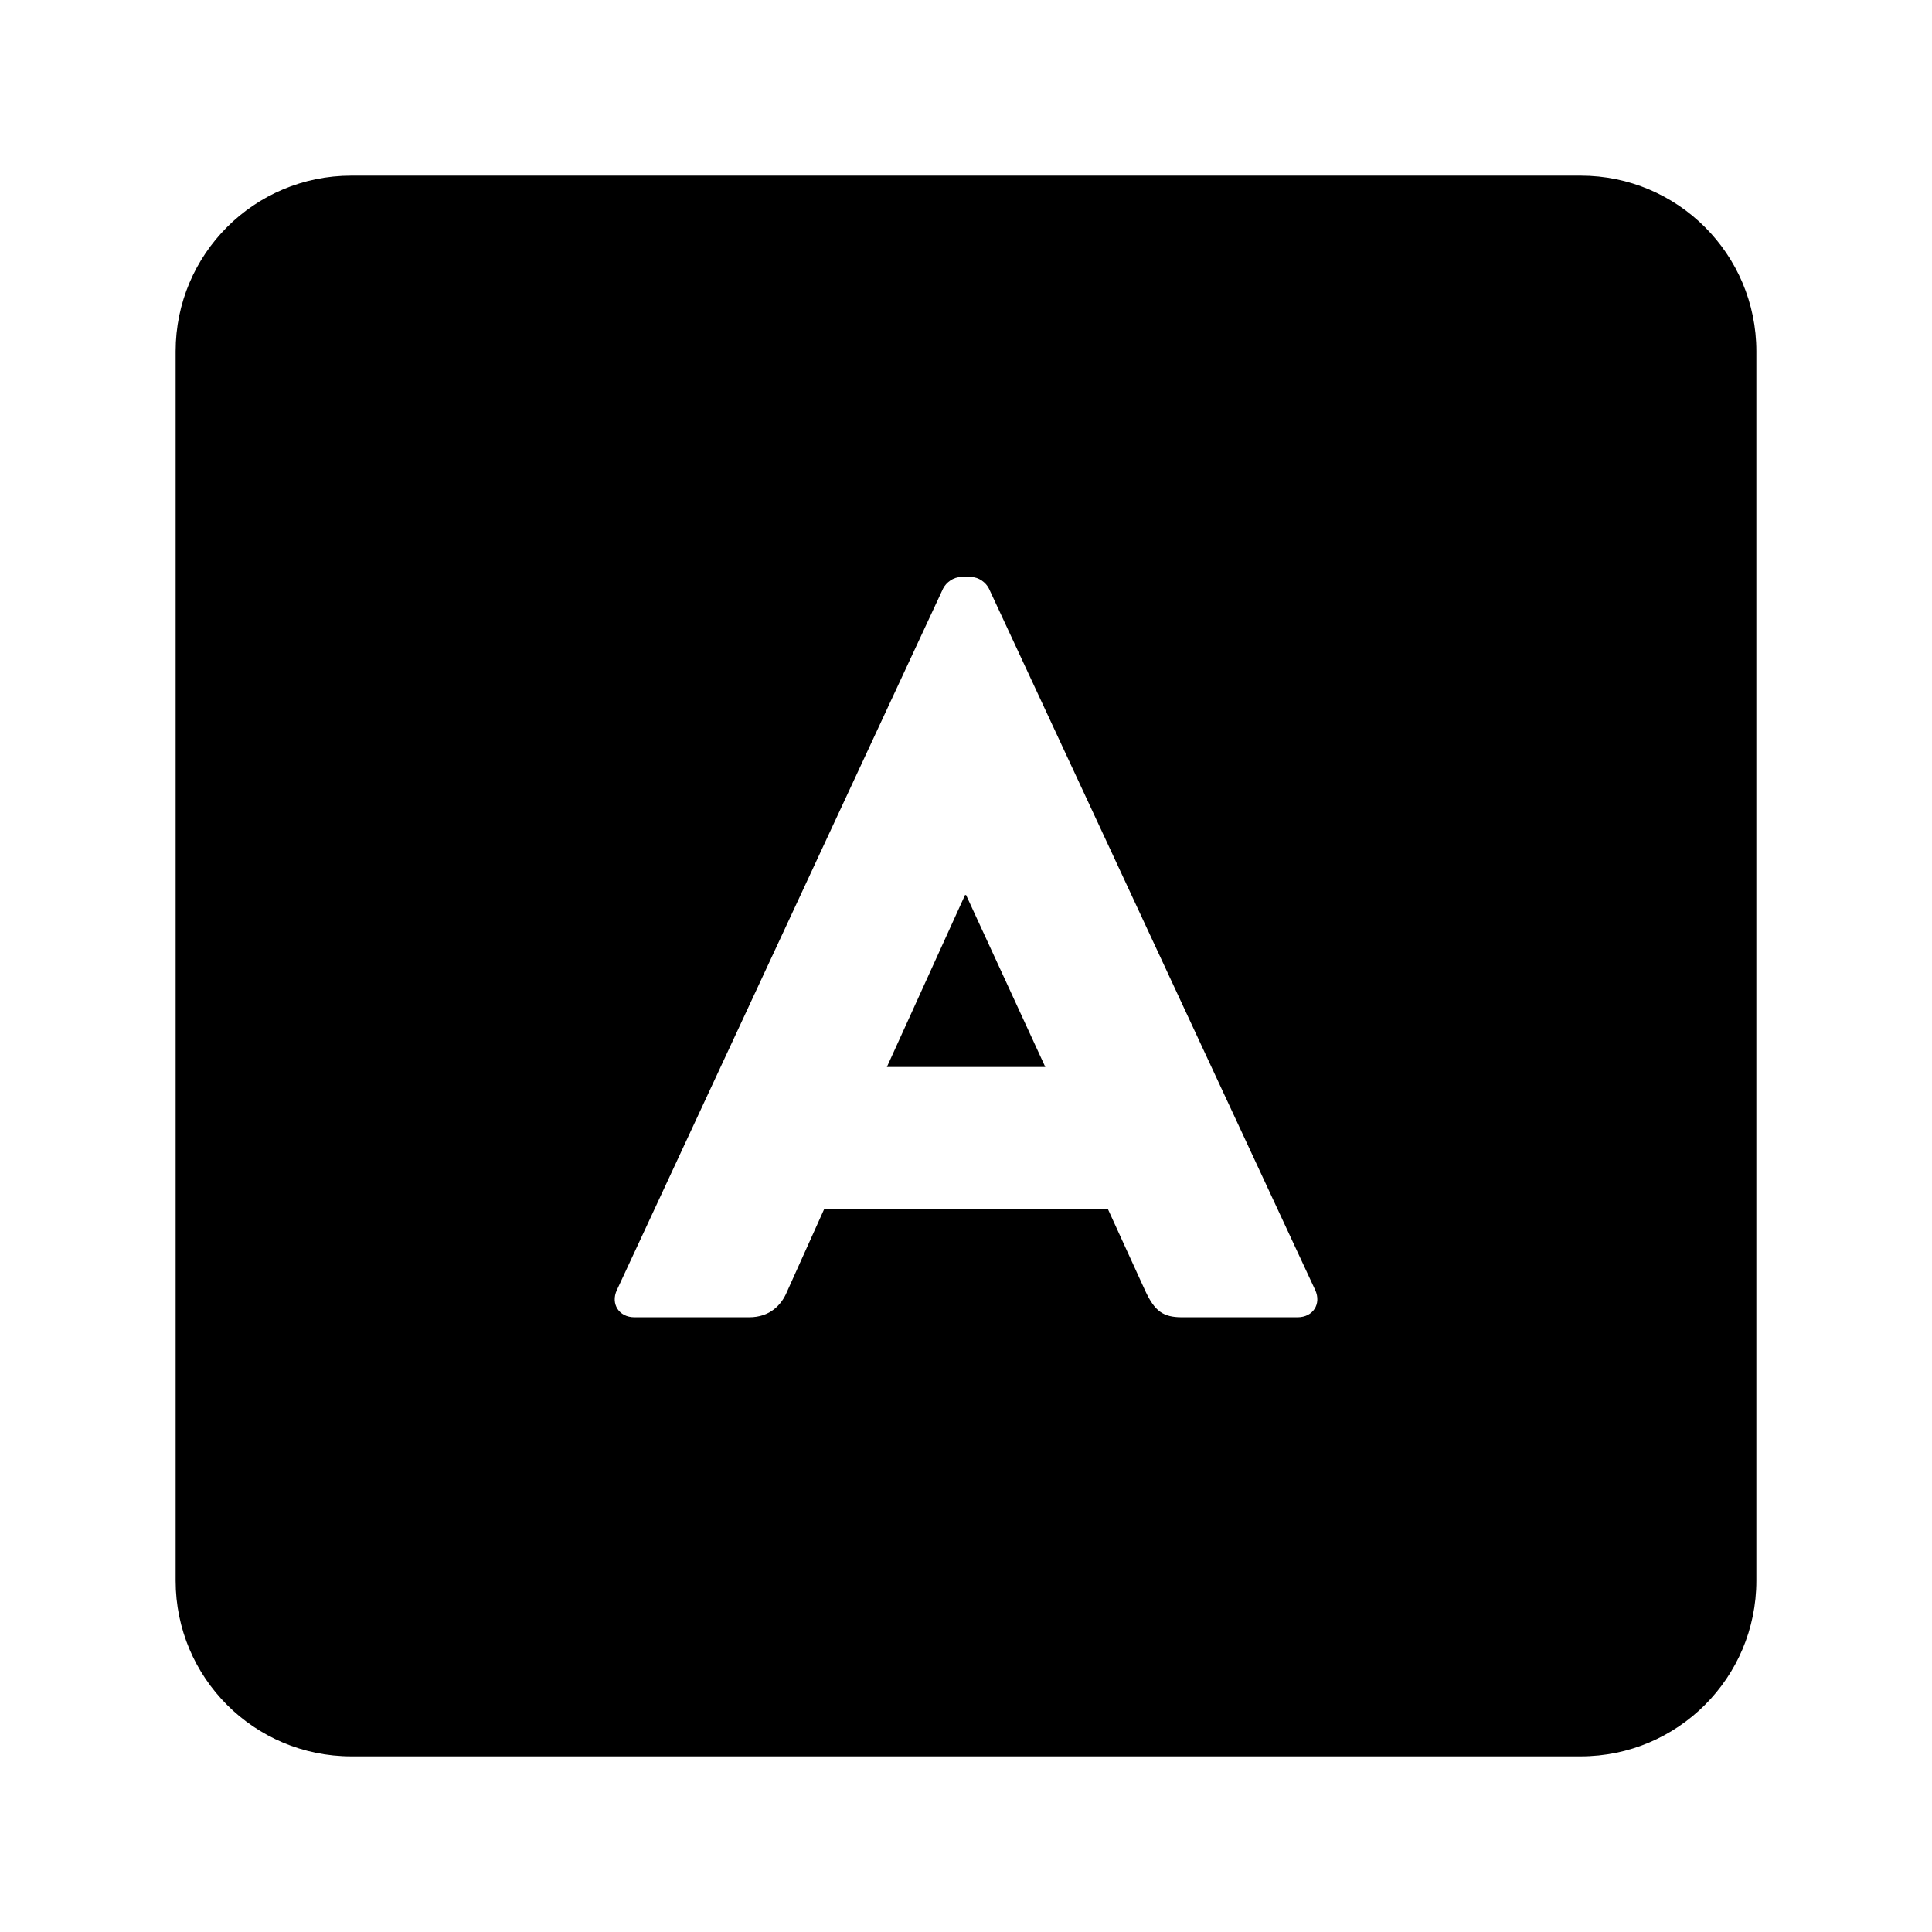
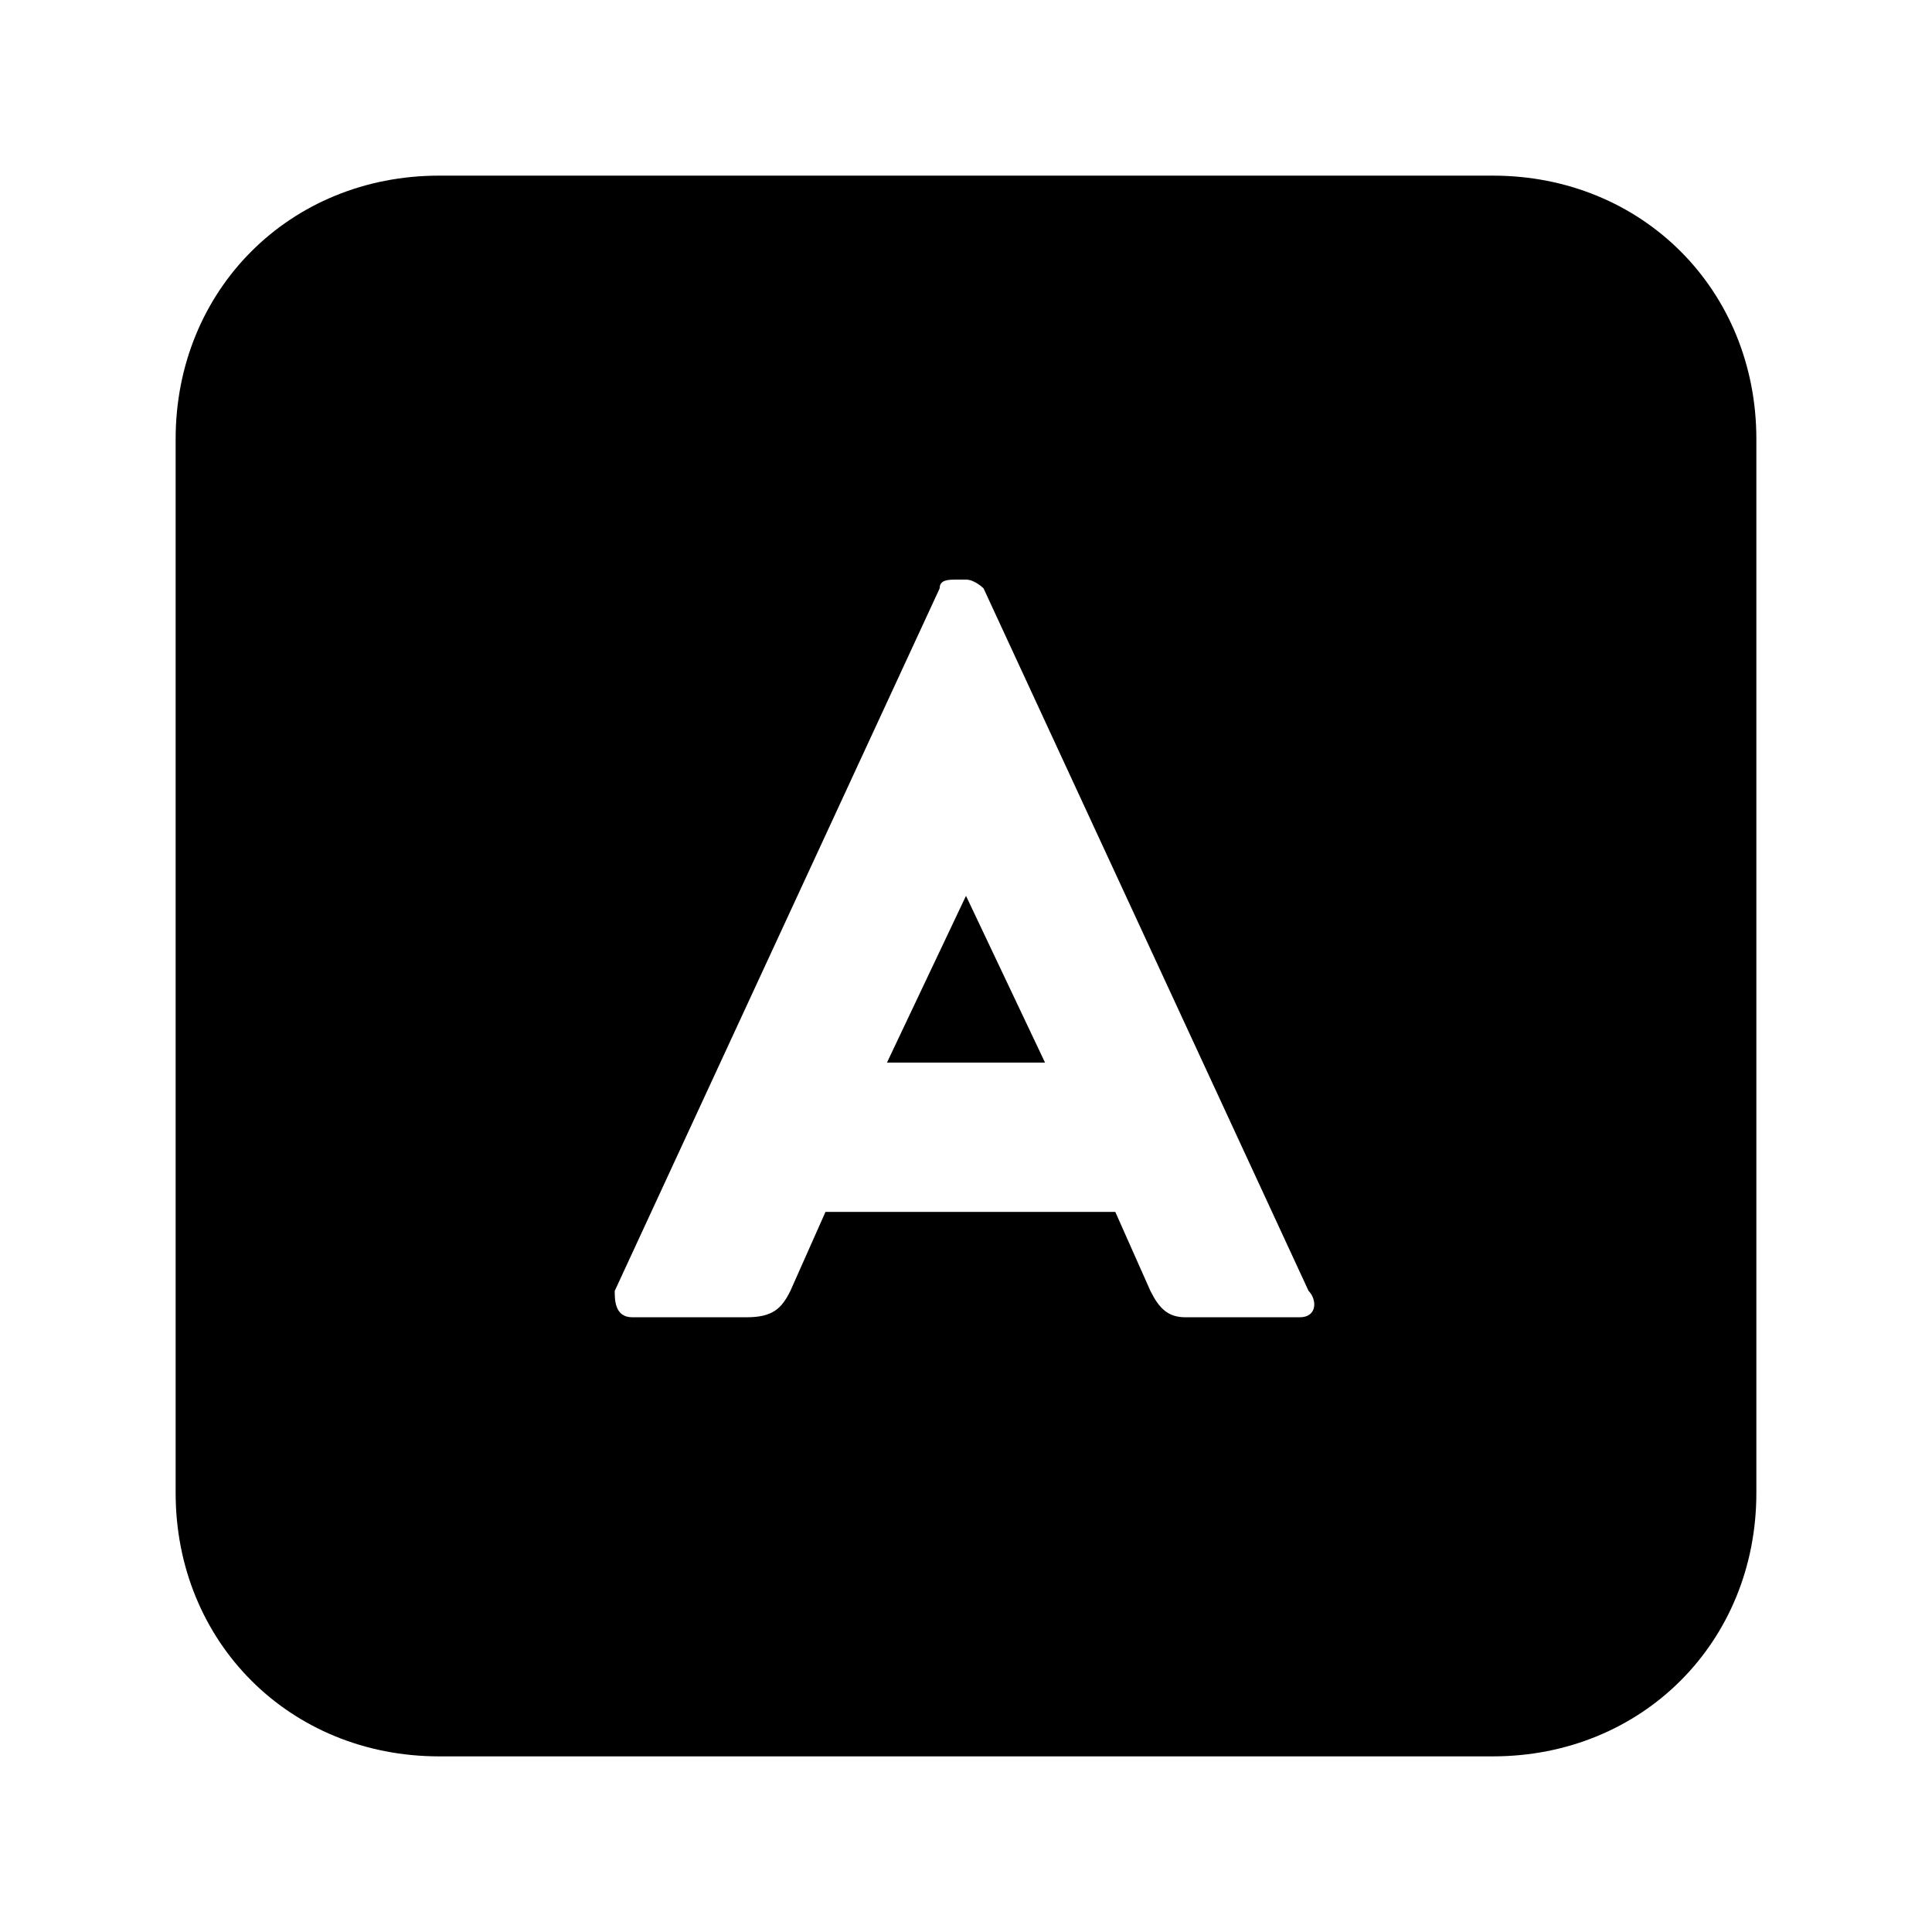
- <svg xmlns="http://www.w3.org/2000/svg" width="22px" height="22px" viewBox="0 0 22 22" version="1.1">
+ <svg xmlns="http://www.w3.org/2000/svg" viewBox="0 0 22 22" version="1.1">
  <defs />
  <g id="16-x-16" stroke="none" stroke-width="1" fill-rule="evenodd">
    <g id="type-text">
      <g id="type_text" transform="translate(2, 2)">
-         <polygon id="a-center" points="8.989 8.192 8.099 10.15 9.903 10.15 9.001 8.192" />
-         <path d="M12.775,13 L11.458,13 C11.244,13 11.149,12.929 11.043,12.703 L10.615,11.766 L7.386,11.766 L6.959,12.715 C6.899,12.857 6.769,13 6.531,13 L5.225,13 C5.047,13 4.952,12.846 5.024,12.691 L8.739,4.702 C8.775,4.631 8.858,4.571 8.941,4.571 L9.06,4.571 C9.143,4.571 9.226,4.631 9.261,4.702 L12.977,12.691 C13.048,12.846 12.954,13 12.775,13 M16,0 L2,0 C0.895,0 0,0.895 0,2 L0,16 C0,17.105 0.895,18 2,18 L16,18 C17.104,18 18,17.105 18,16 L18,2 C18,0.895 17.104,0 16,0" id="a" />
+         <polygon id="center" points="8.1 10.1 9.9 10.1 9 8.201" />
+         <path d="M12.8,13 L11.5,13 C11.3,13 11.2,12.9 11.1,12.7 L10.7,11.8 L7.4,11.8 L7,12.7 C6.9,12.9 6.8,13 6.5,13 L5.2,13 C5,13 5,12.8 5,12.7 L8.7,4.7 C8.7,4.6 8.8,4.6 8.9,4.6 L9,4.6 C9.1,4.6 9.2,4.7 9.2,4.7 L12.901,12.7 C13,12.8 13,13 12.8,13 M15,0 L3,0 C1.3,0 -0,1.3 -0,3 L-0,15 C-0,16.7 1.3,18 3,18 L15,18 C16.7,18 18,16.7 18,15 L18,3 C18,1.3 16.7,0 15,0" id="shape" />
      </g>
    </g>
  </g>
</svg>
